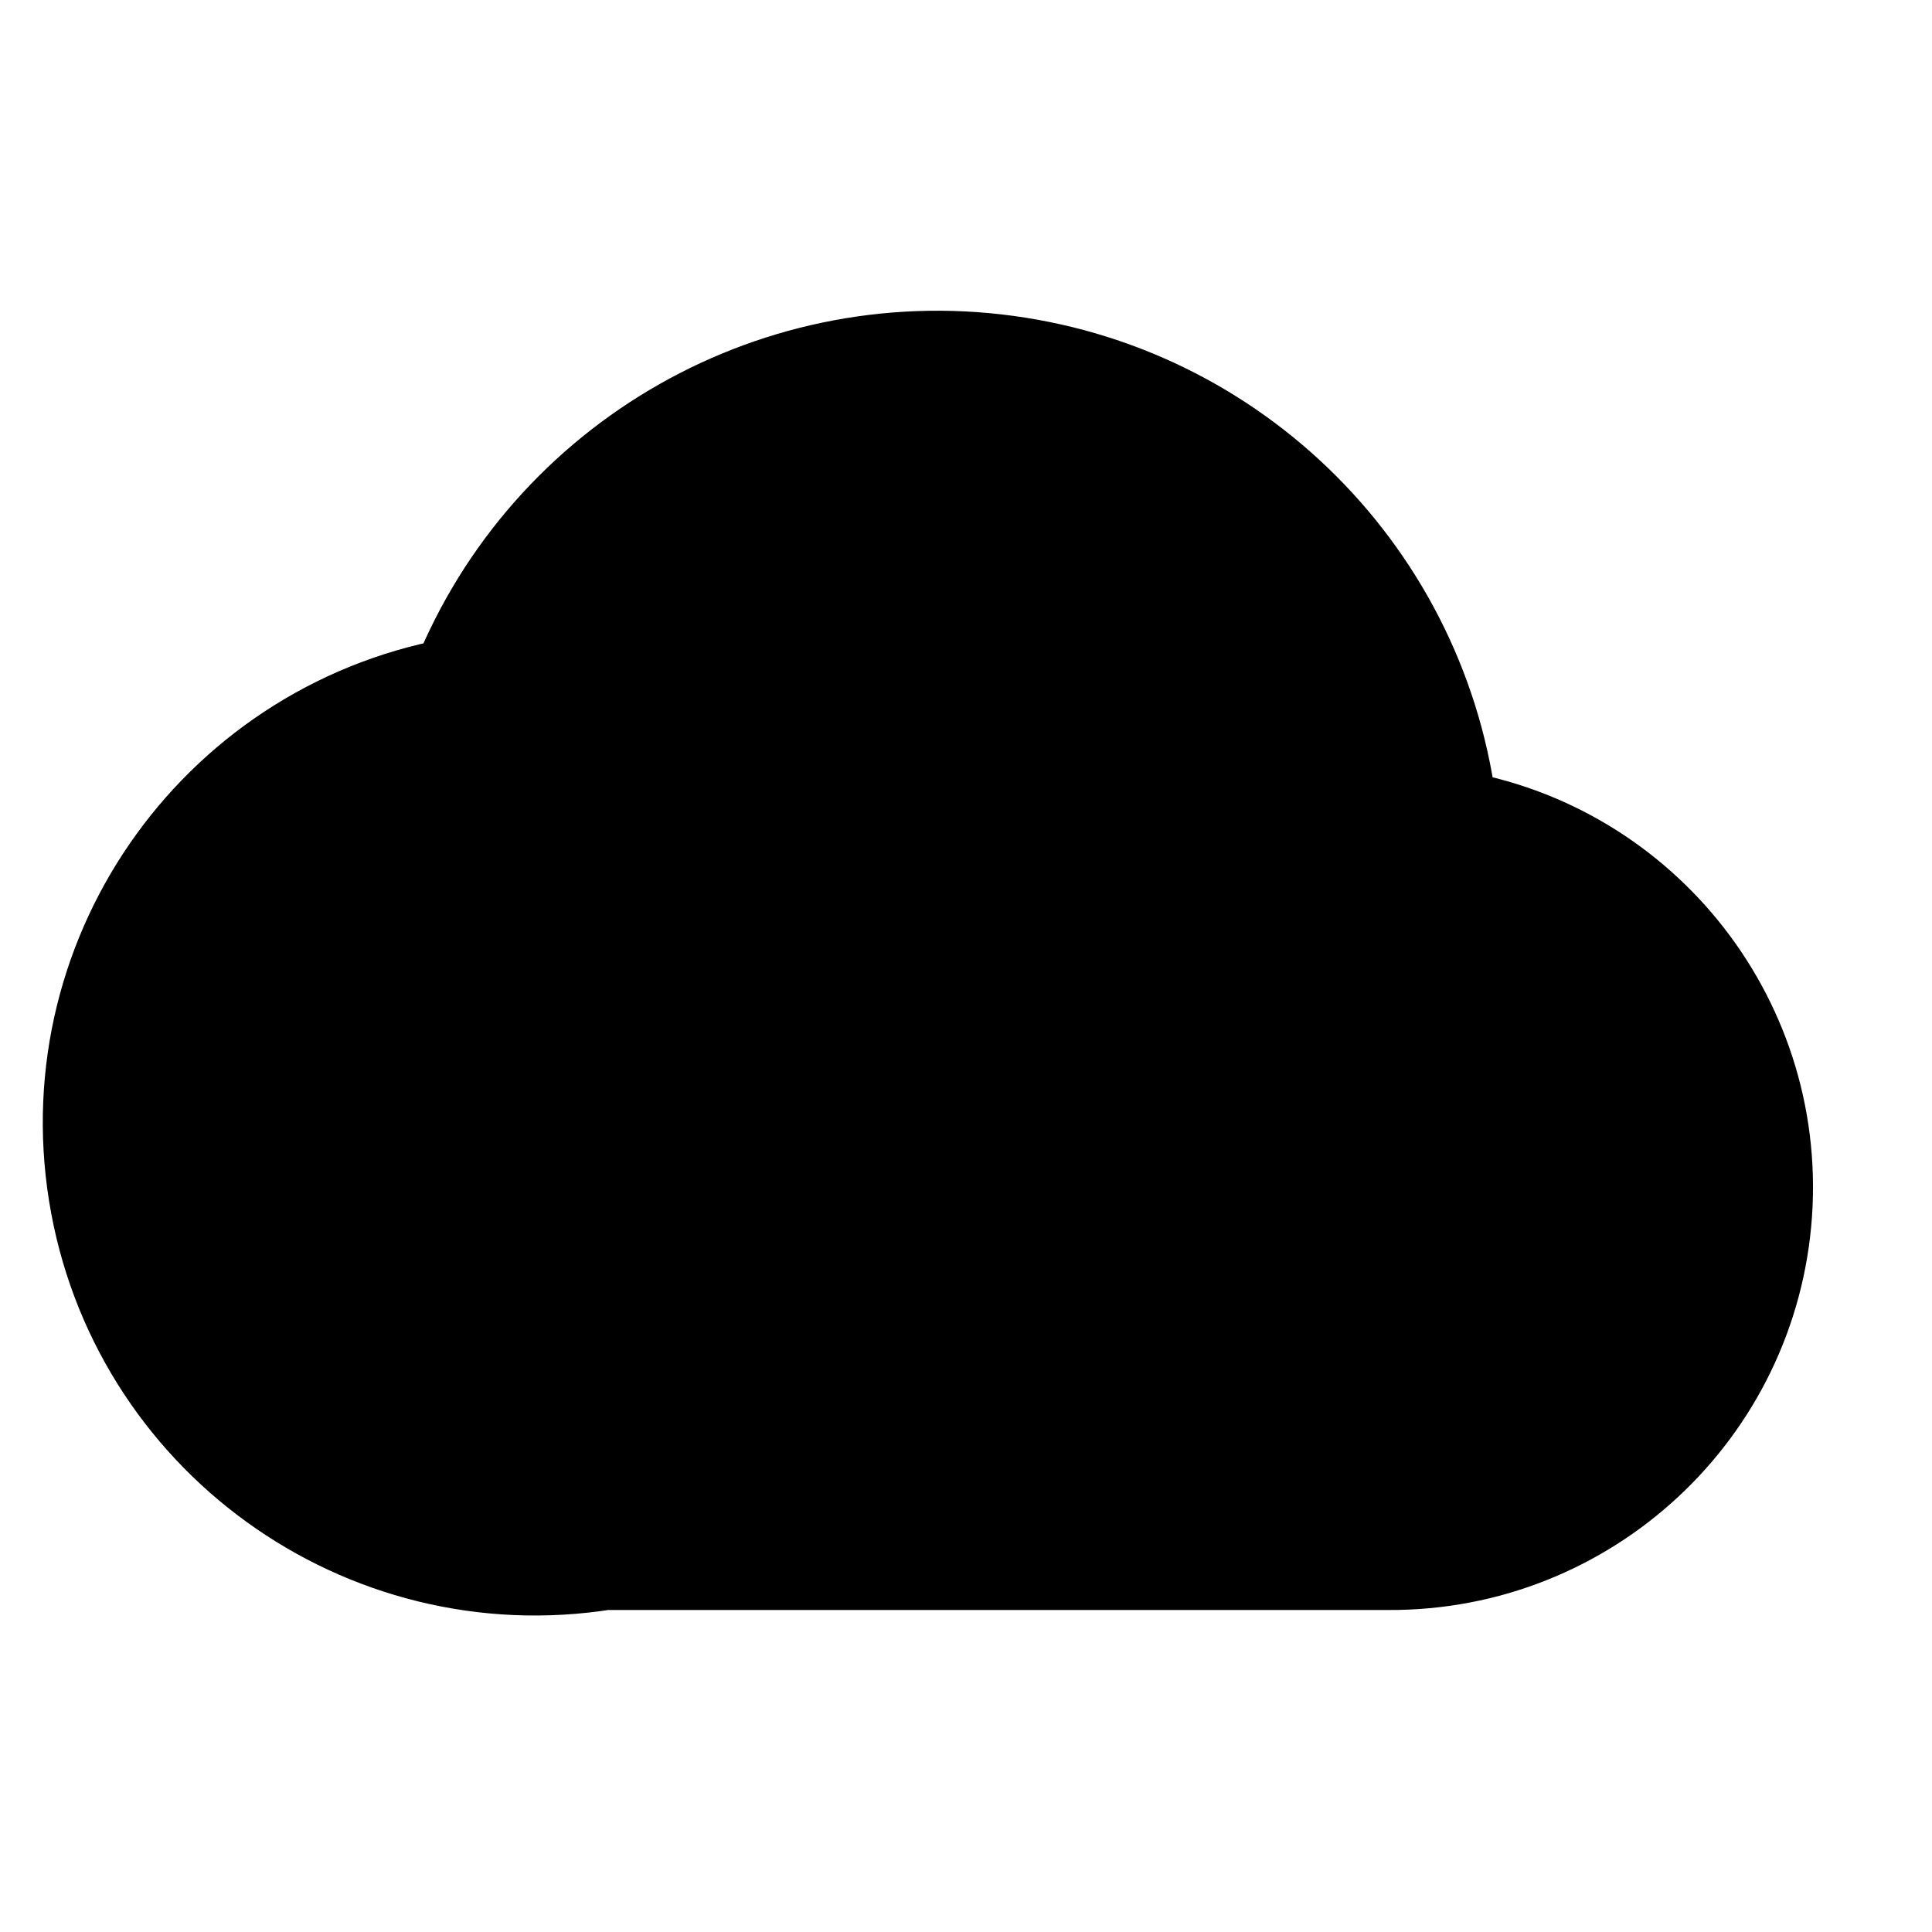
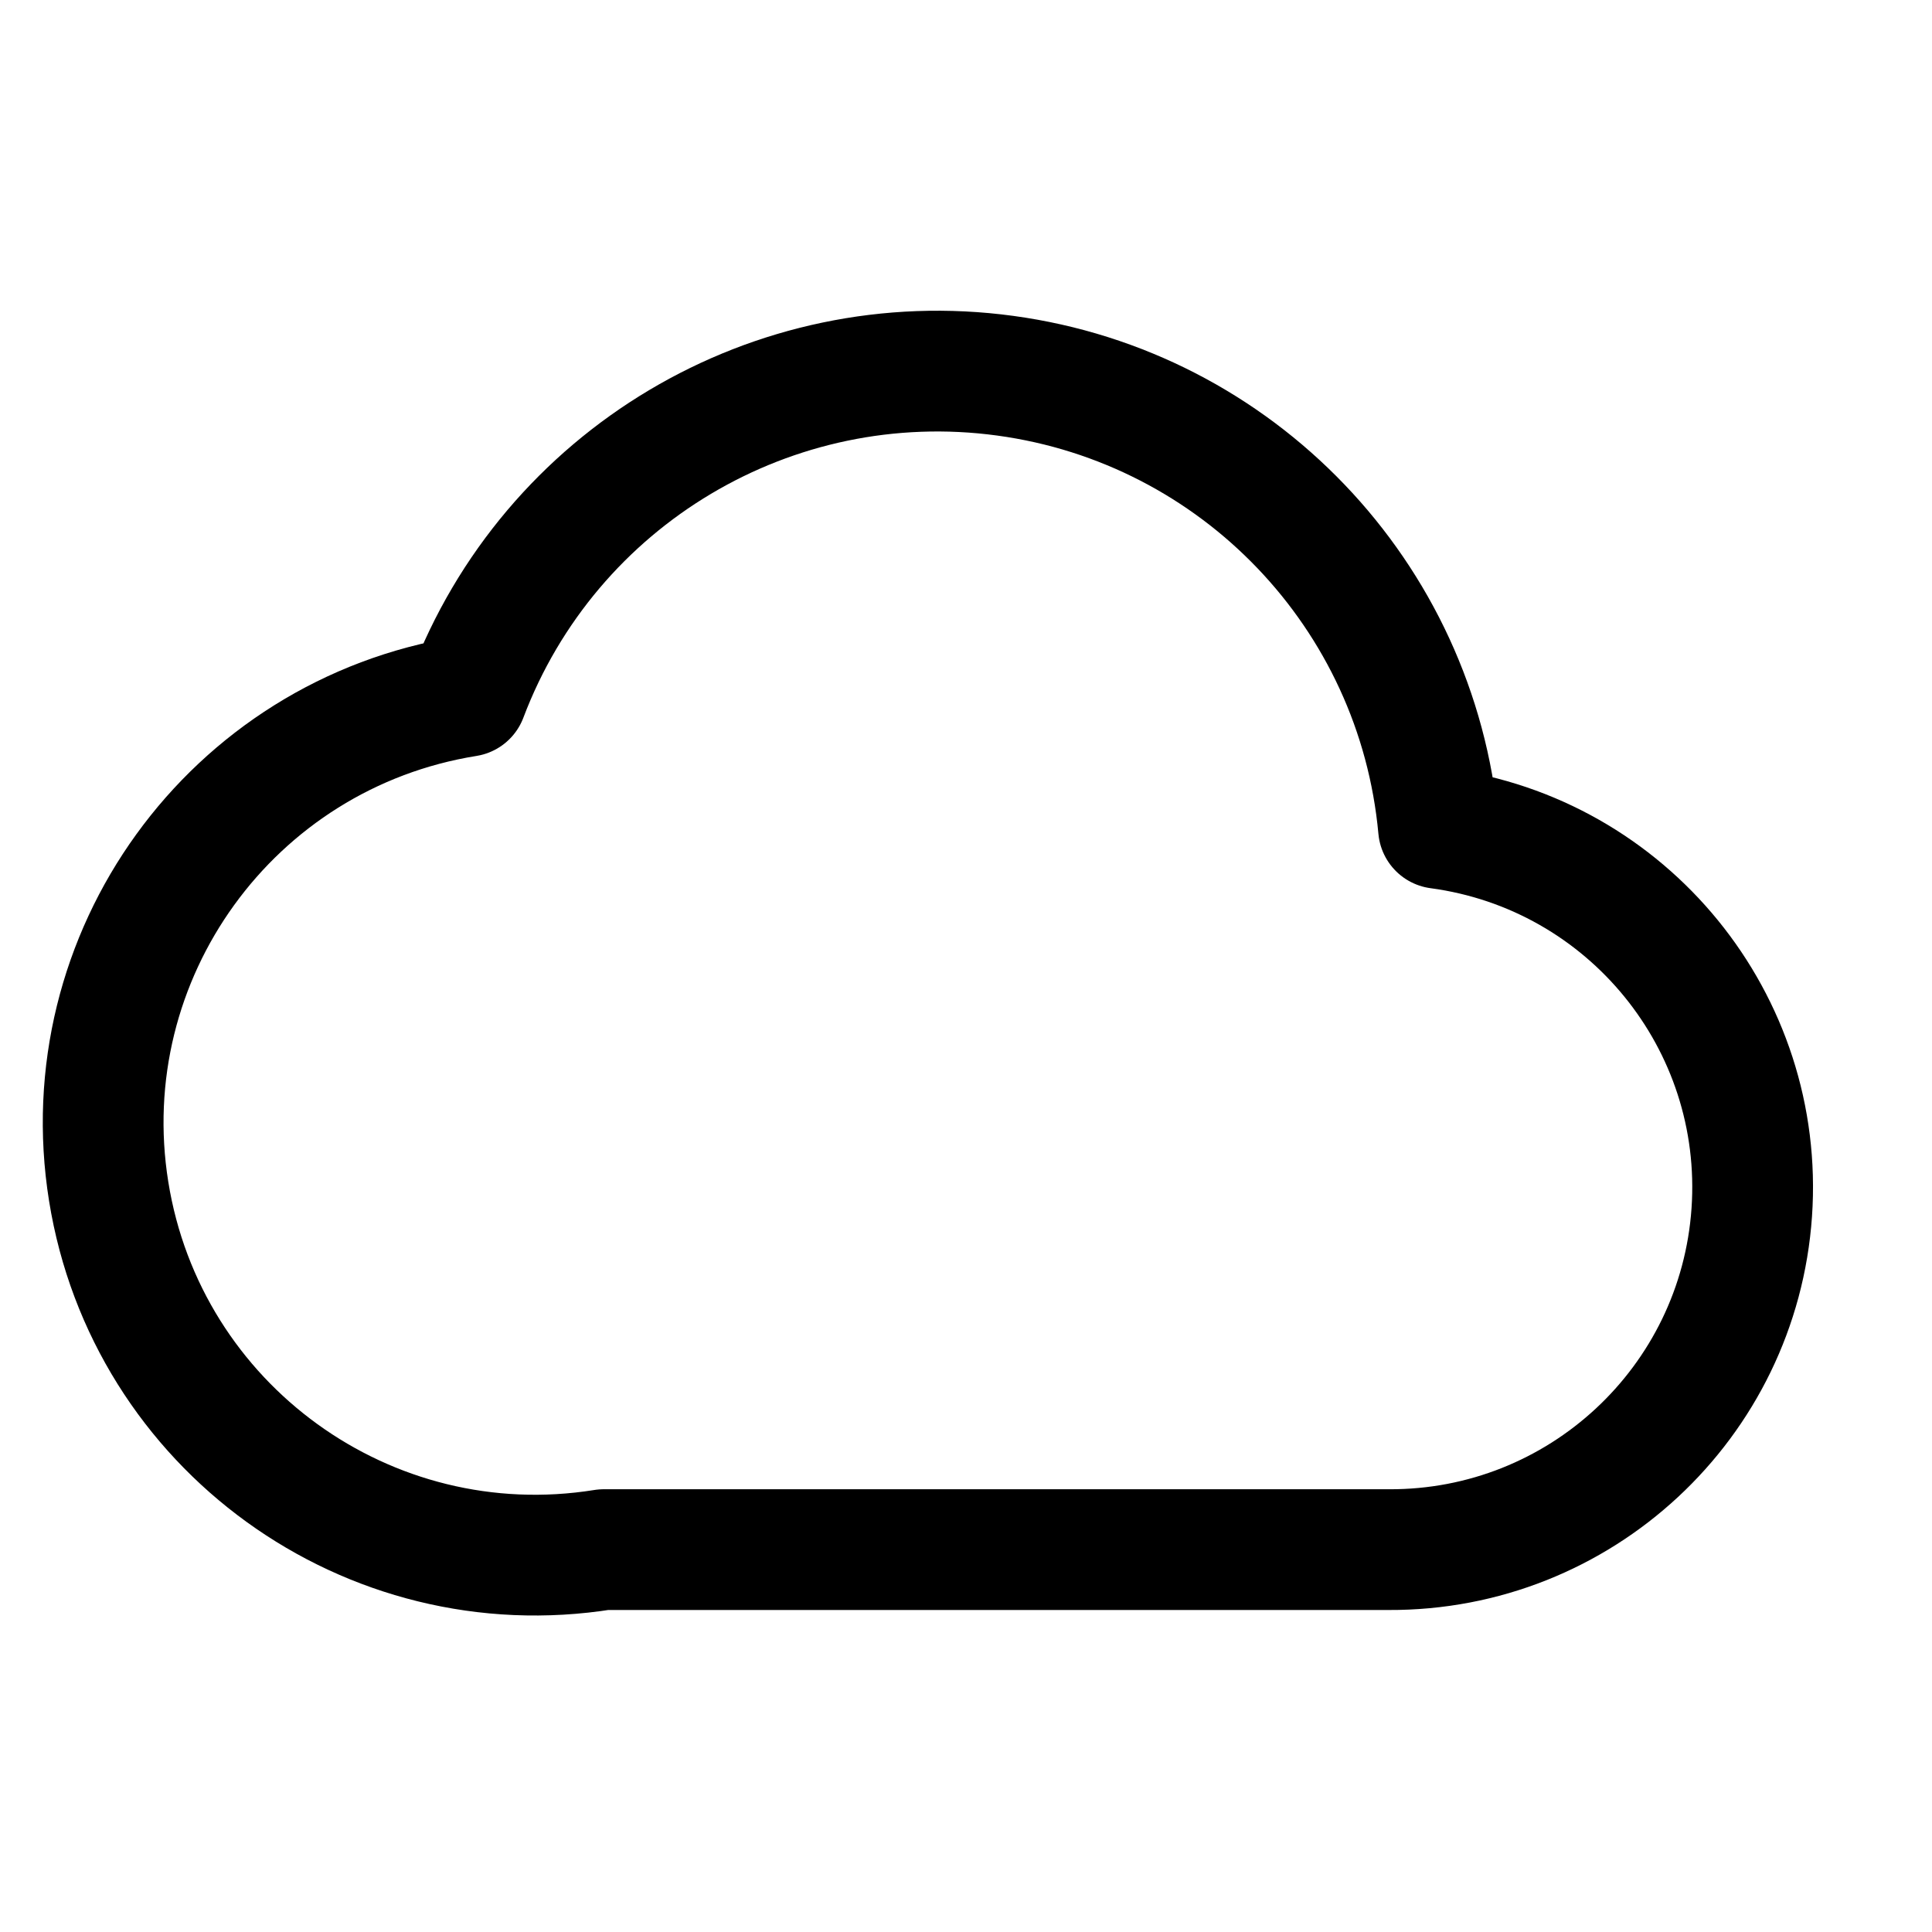
- <svg xmlns="http://www.w3.org/2000/svg" viewBox="0 0 24 24">
+ <svg xmlns="http://www.w3.org/2000/svg" fill="none" viewBox="0 0 24 24">
  <path d="M7.5 19.25h9.75a4.5 4.5 0 0 0 .62-8.96A6.25 6.25 0 0 0 5.8 8.65 5.25 5.25 0 0 0 7.5 19.25Z" stroke="currentColor" stroke-width="1.5" stroke-linecap="round" stroke-linejoin="round" />
</svg>
